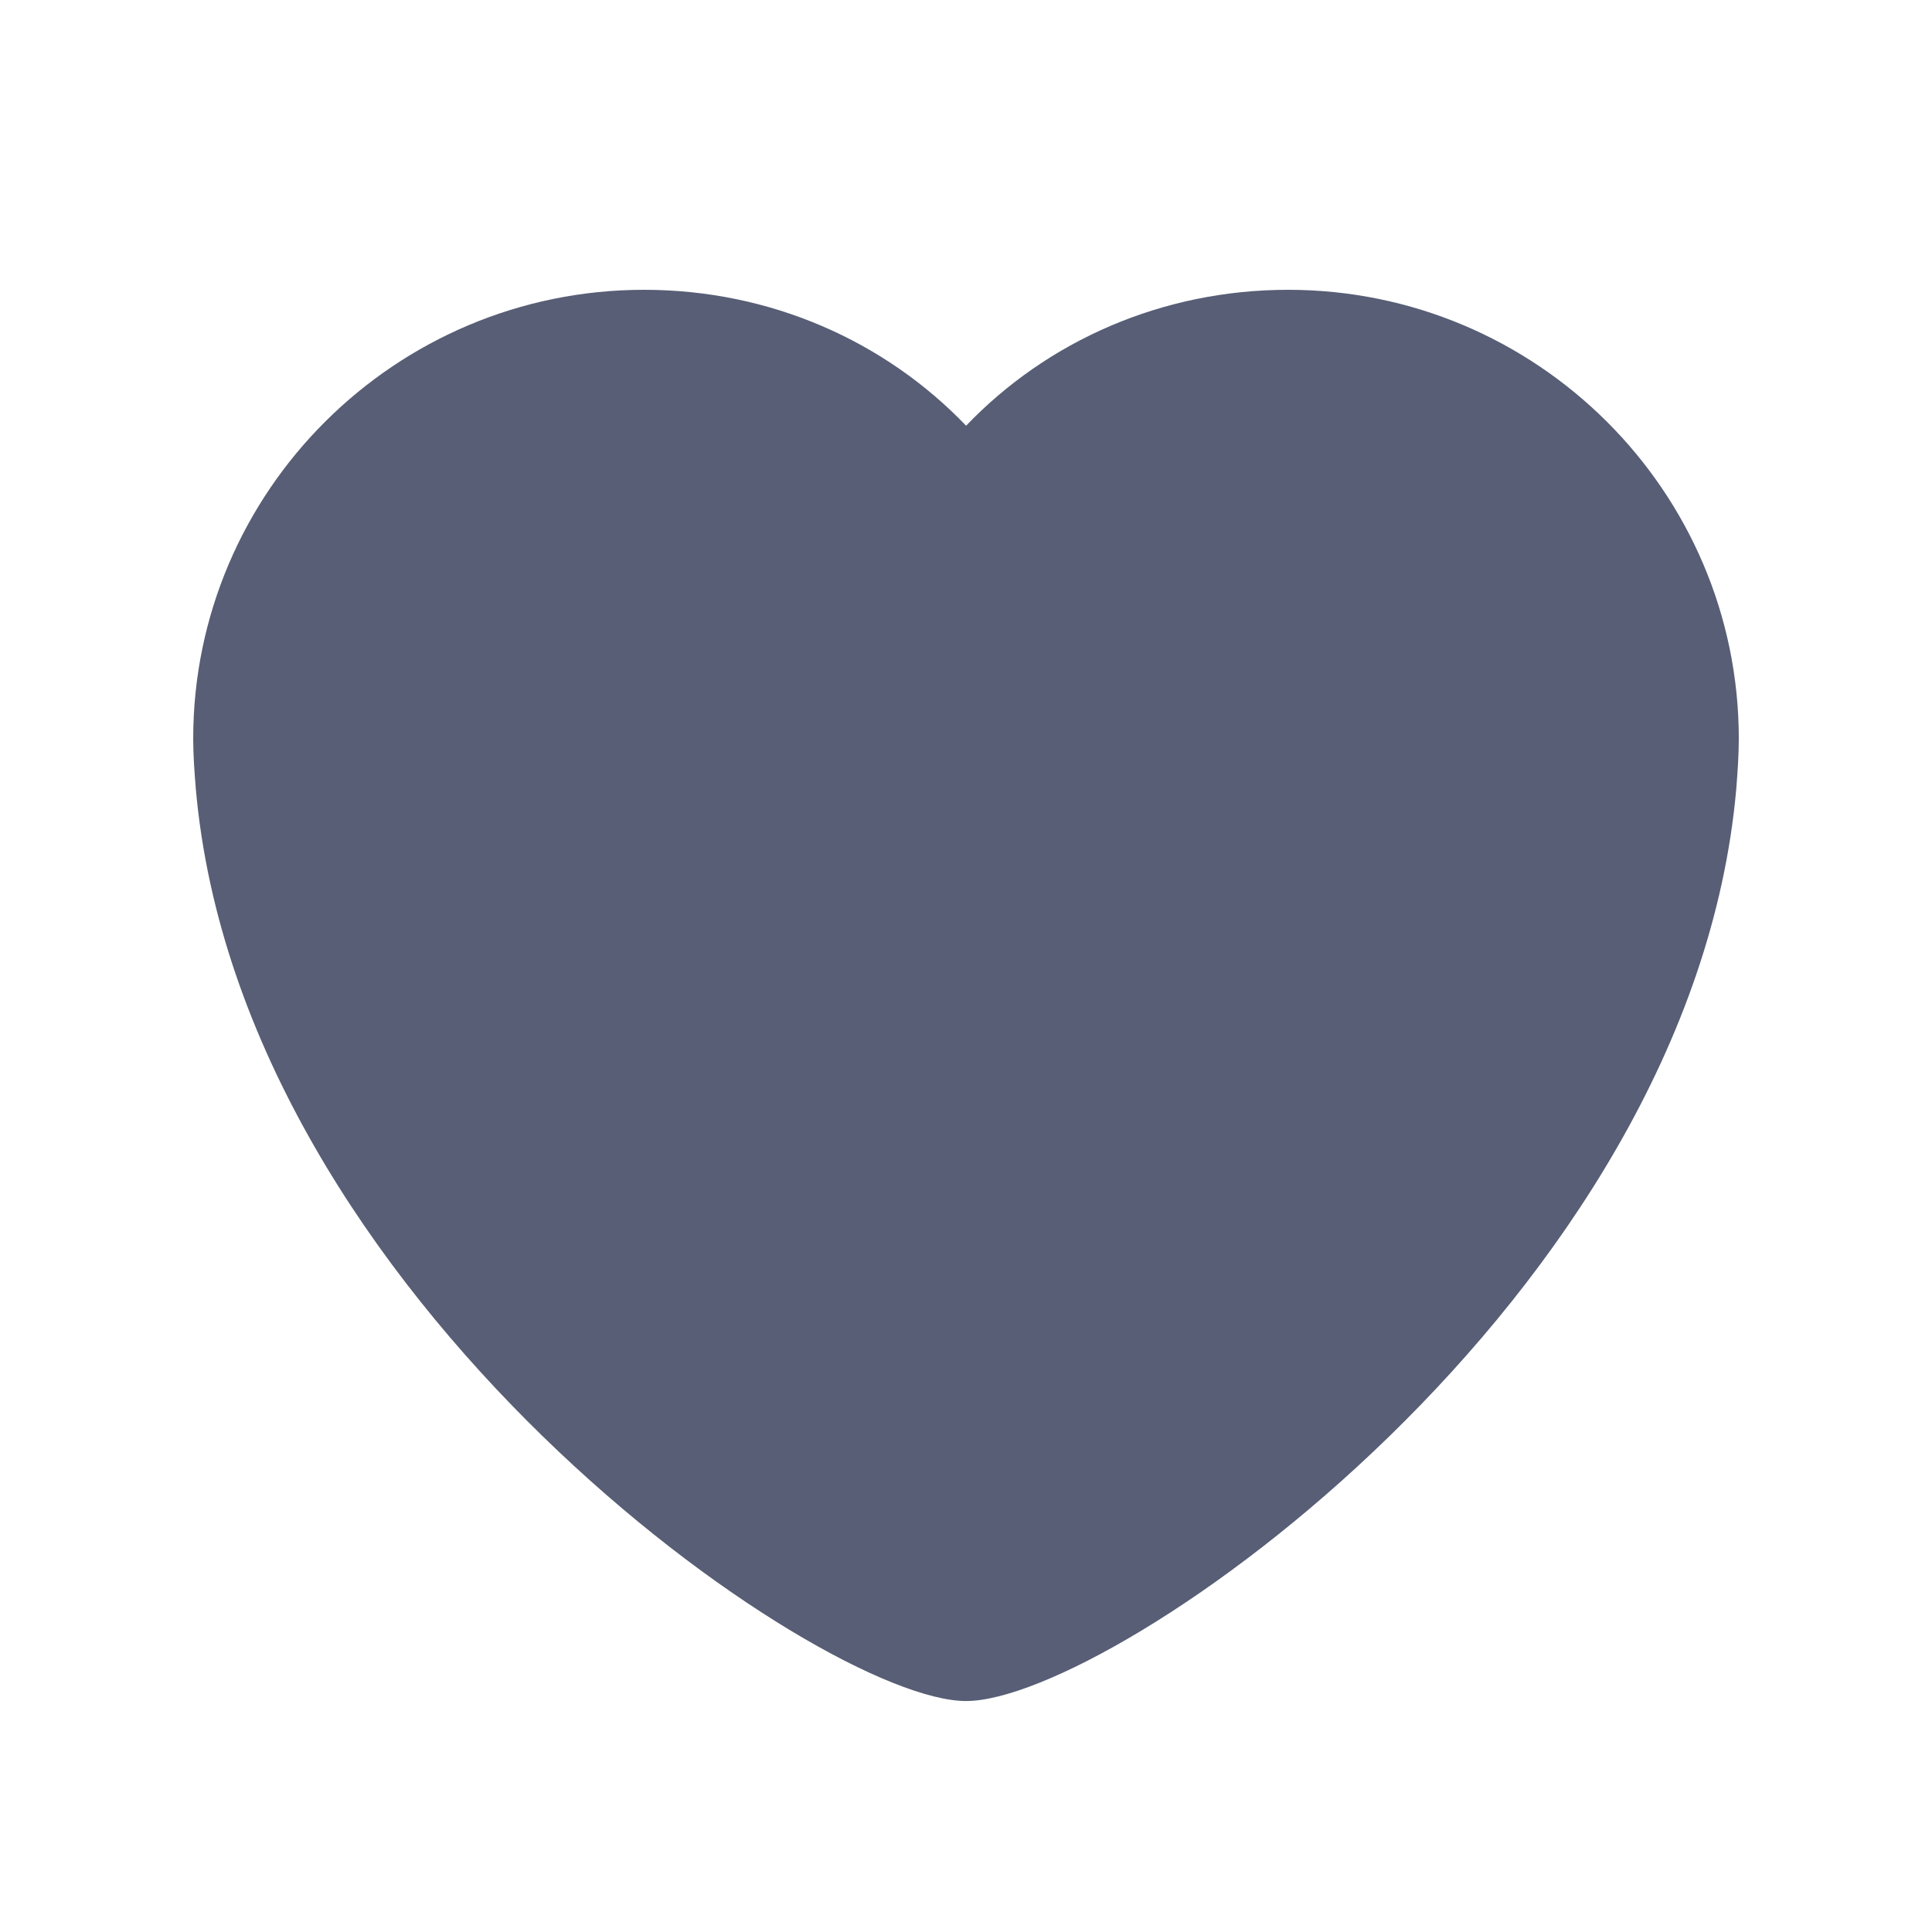
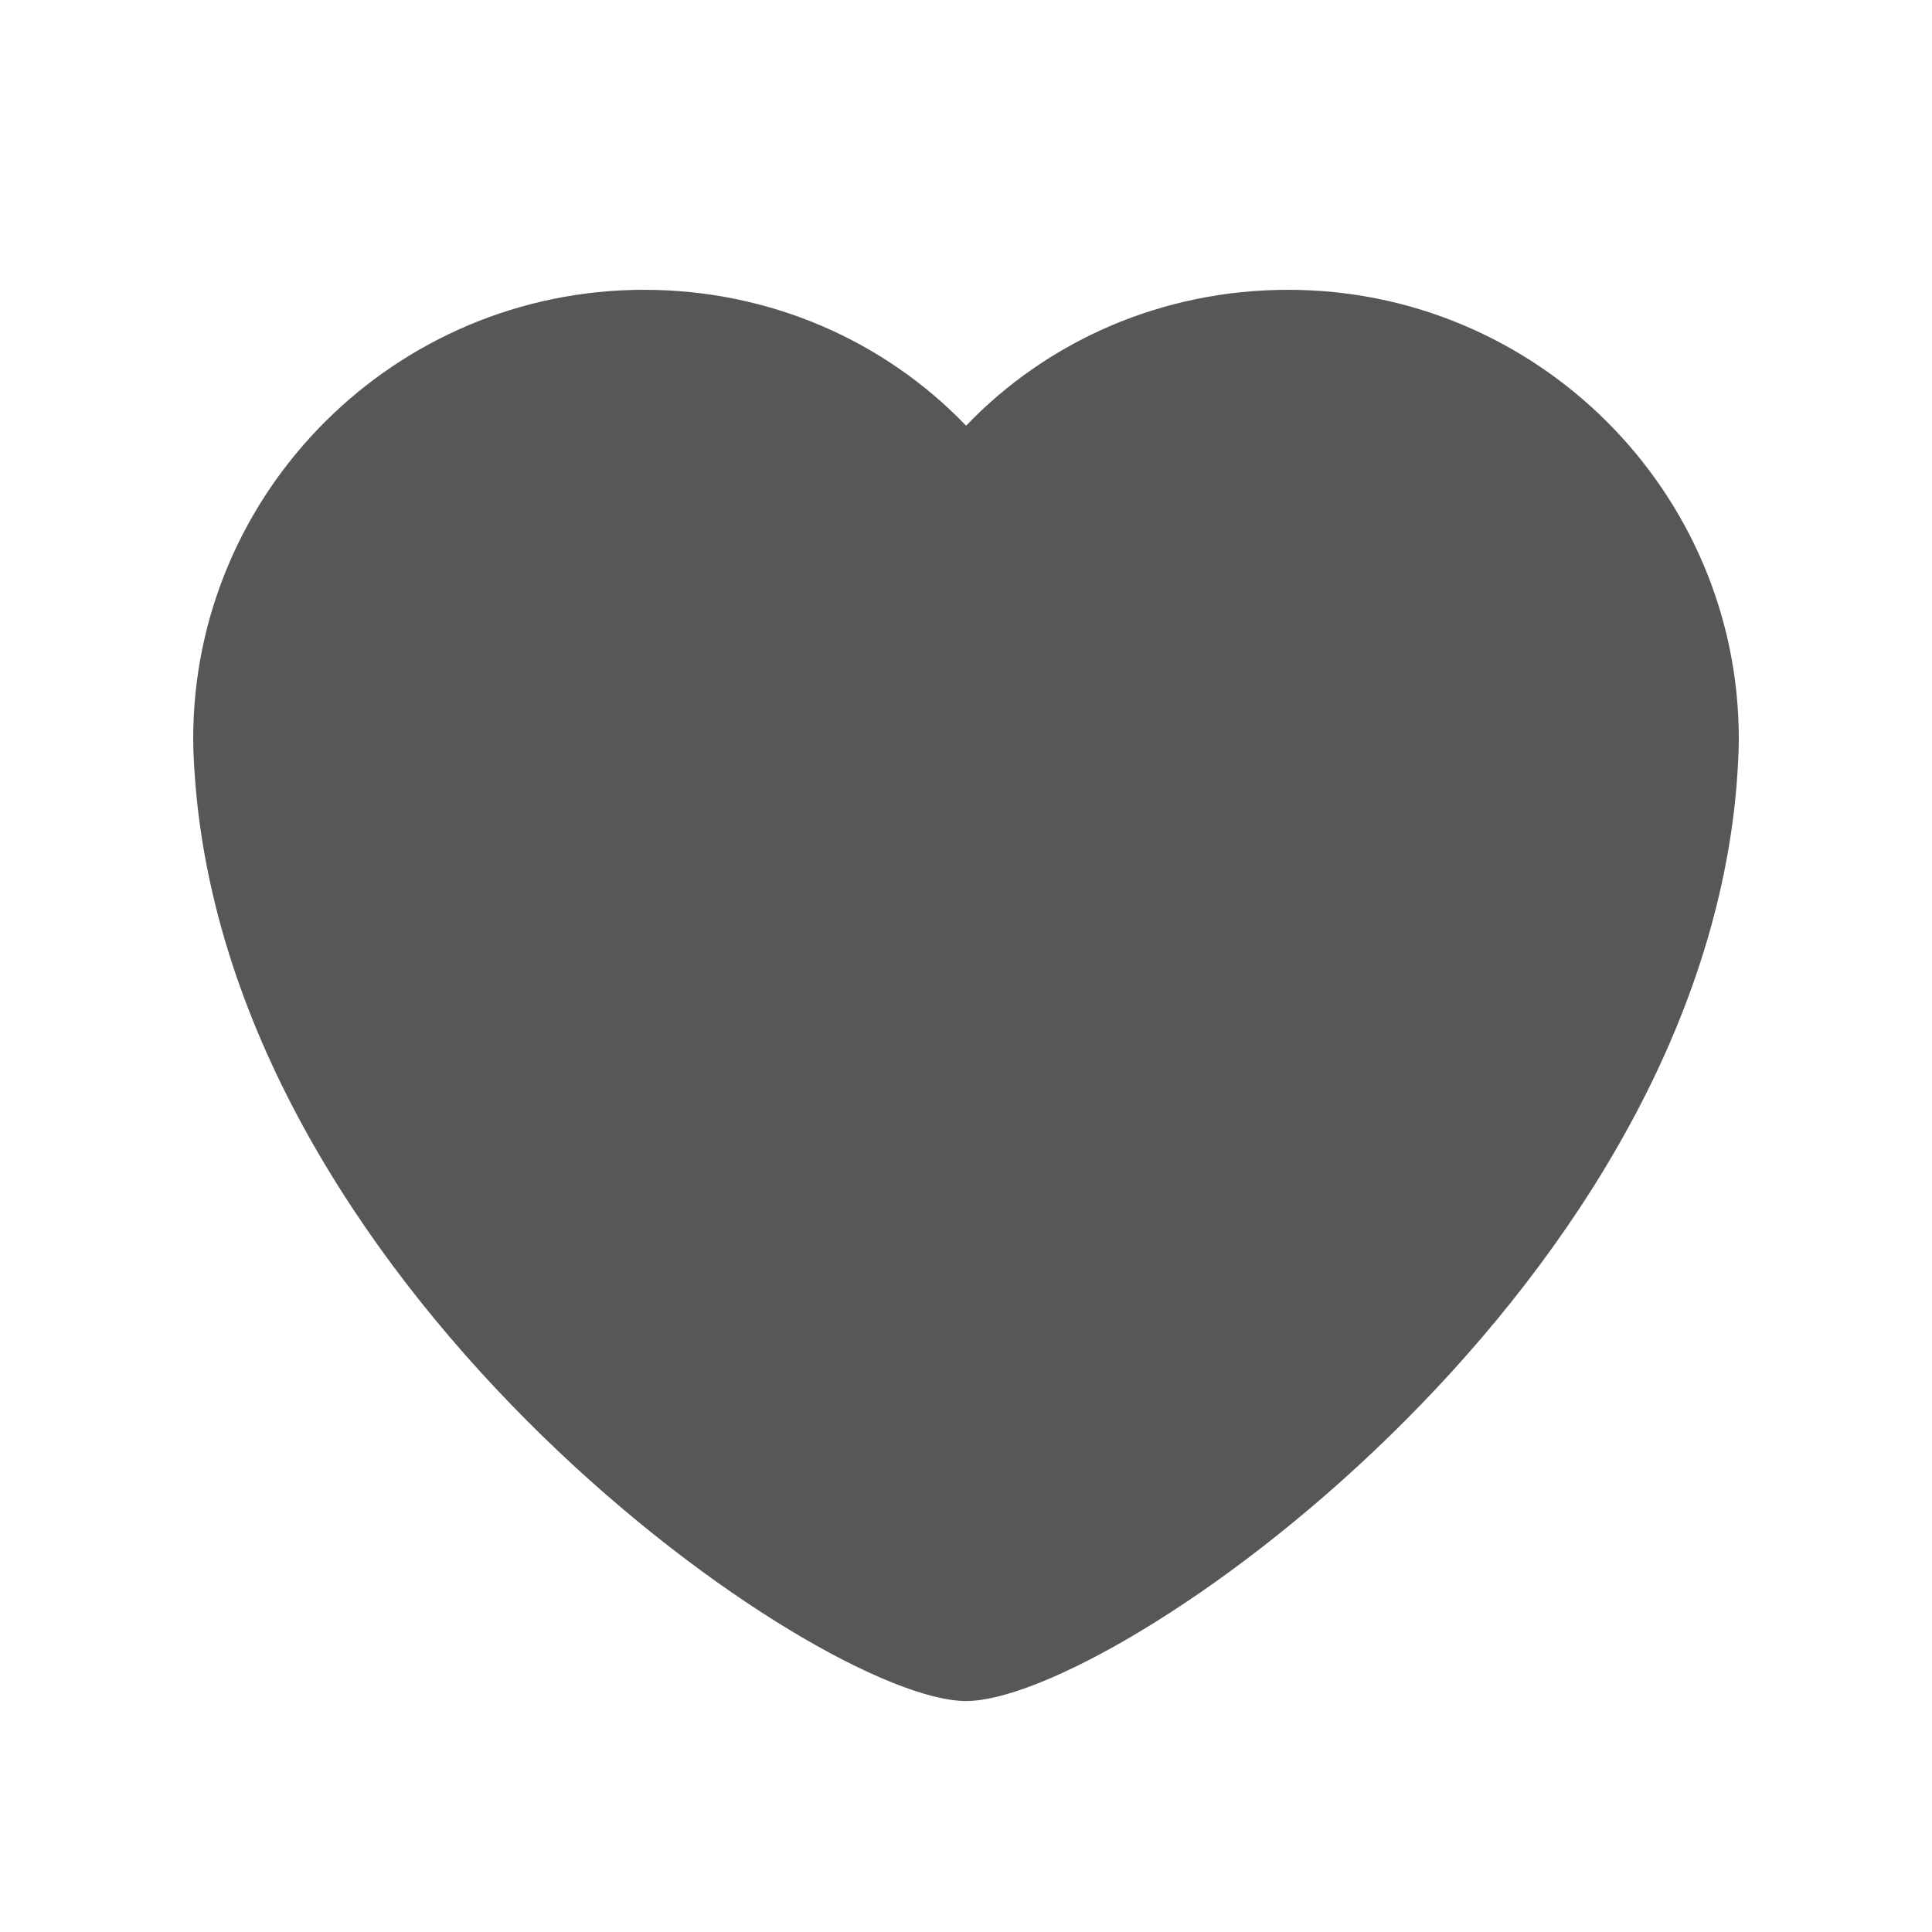
<svg xmlns="http://www.w3.org/2000/svg" width="20px" height="20px" viewBox="0 0 20 20" version="1.1">
  <defs />
  <g id="love-gray" stroke="none" stroke-width="1" fill="none" fill-rule="evenodd">
-     <path d="M17.974,8.165 C17.507,13.451 11.519,17.609 10.001,17.609 C8.482,17.609 2.493,13.451 2.027,8.165 C2.013,7.993 2,7.82 2,7.648 C2,5.085 4.093,3 6.667,3 C7.974,3 9.161,3.531 10.001,4.407 C10.84,3.531 12.027,3 13.334,3 C15.907,3 18,5.085 18,7.648 C18,7.82 17.987,7.993 17.974,8.165 Z" id="Fill-1" fill="#575E75" />
+     <path d="M17.974,8.165 C17.507,13.451 11.519,17.609 10.001,17.609 C8.482,17.609 2.493,13.451 2.027,8.165 C2.013,7.993 2,7.82 2,7.648 C2,5.085 4.093,3 6.667,3 C7.974,3 9.161,3.531 10.001,4.407 C10.84,3.531 12.027,3 13.334,3 C15.907,3 18,5.085 18,7.648 C18,7.82 17.987,7.993 17.974,8.165 Z" id="Fill-1" fill="#575757" />
  </g>
</svg>
